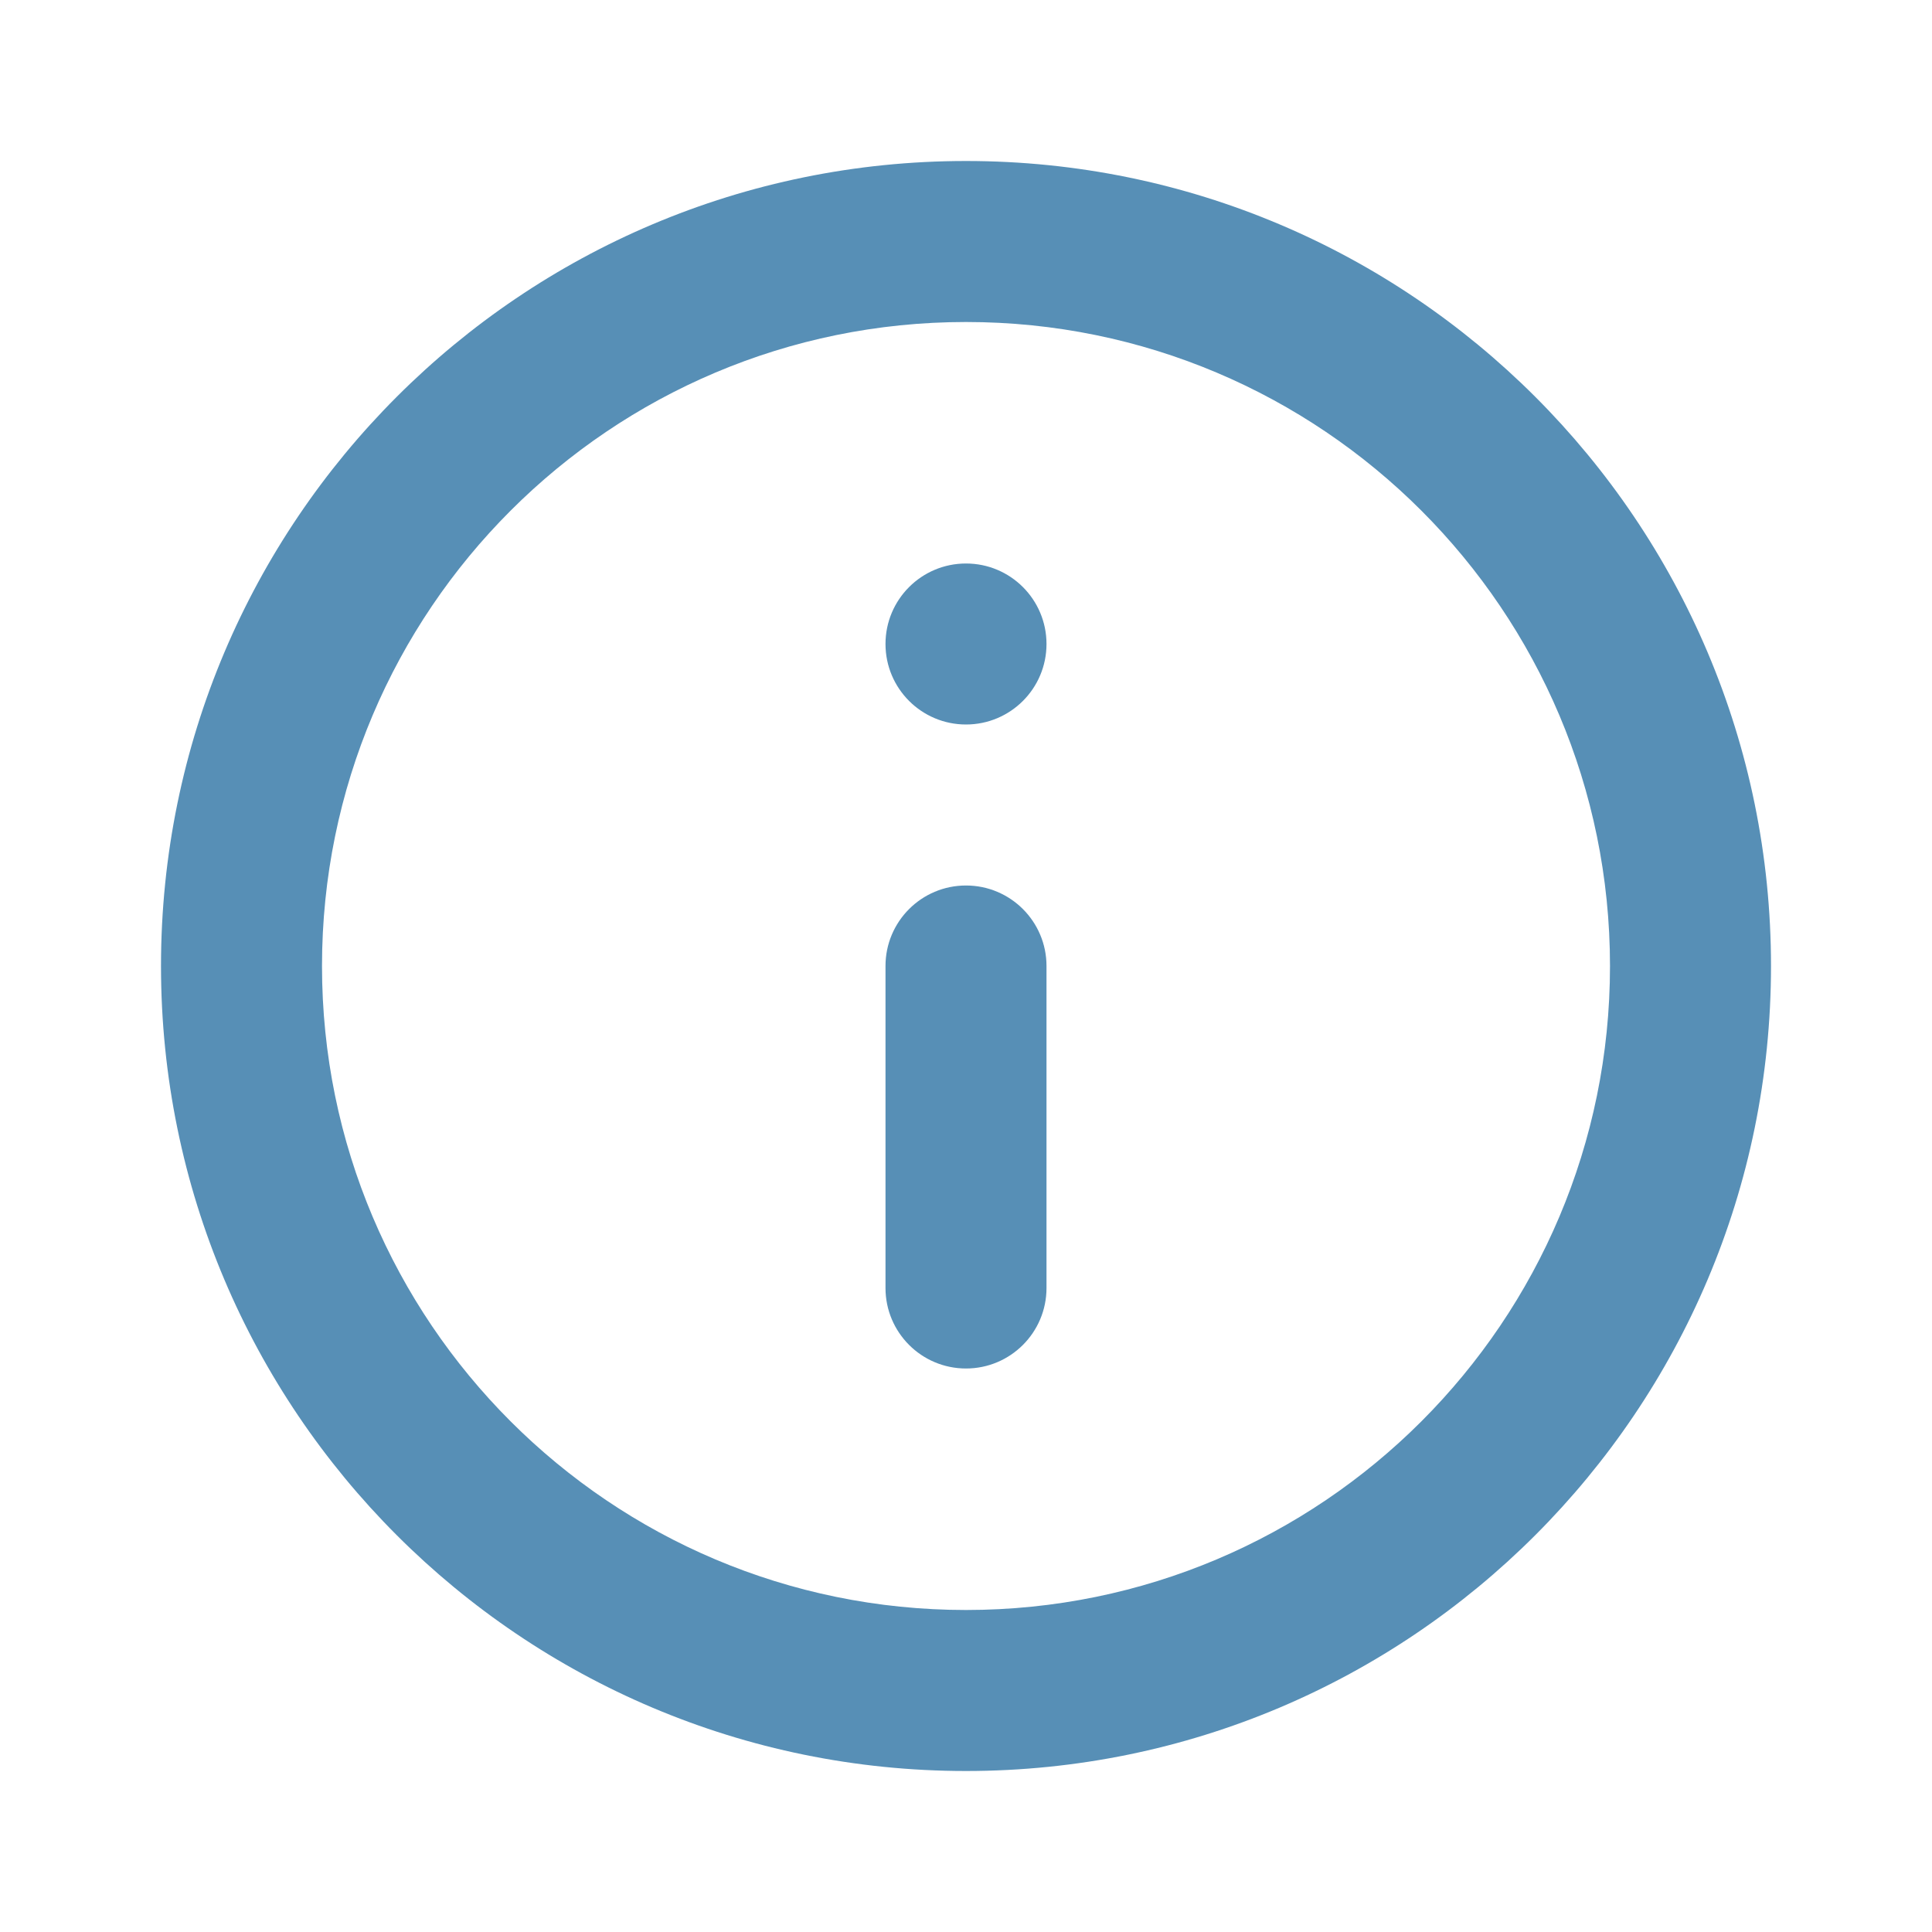
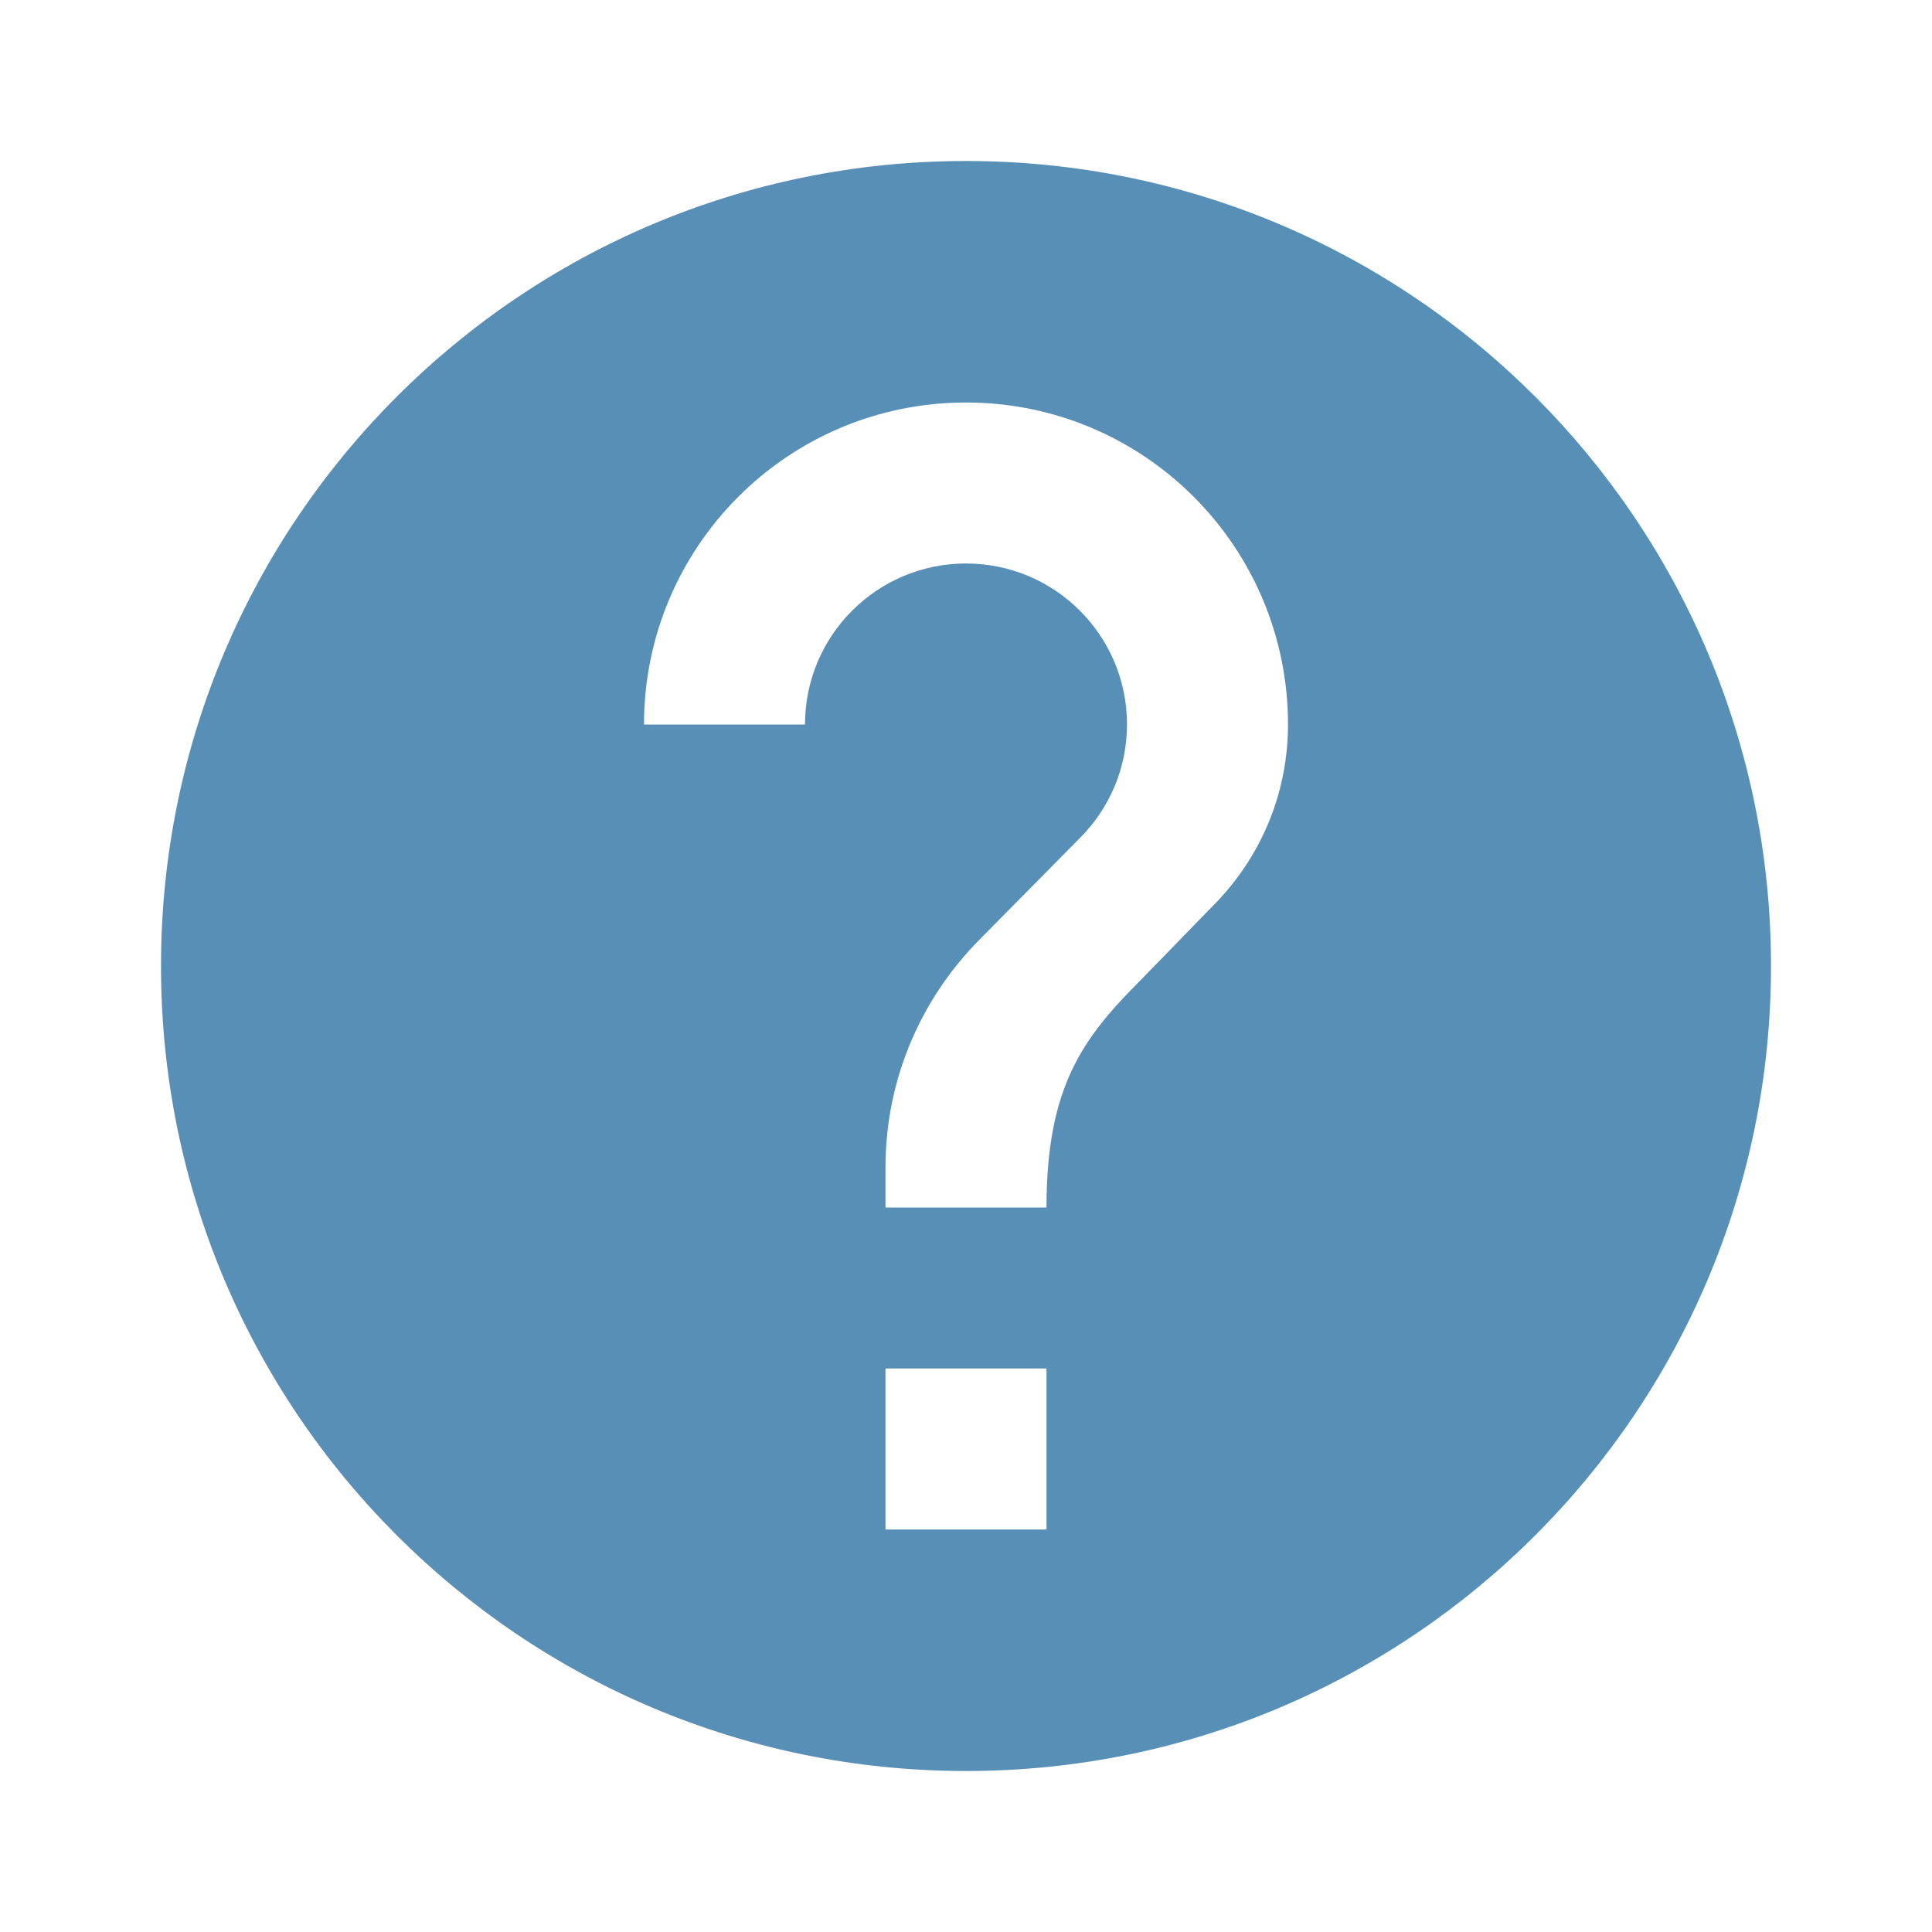
- <svg xmlns="http://www.w3.org/2000/svg" height="24" viewBox="0 0 24 24" width="24" fill="rgb(87,143,182)">
-   <path class="heroicon-ui" d="M12 22a10 10 0 1 1 0-20 10 10 0 0 1 0 20zm0-2a8 8 0 1 0 0-16 8 8 0 0 0 0 16zm0-9a1 1 0 0 1 1 1v4a1 1 0 0 1-2 0v-4a1 1 0 0 1 1-1zm0-4a1 1 0 1 1 0 2 1 1 0 0 1 0-2z" />
+ <svg xmlns="http://www.w3.org/2000/svg" height="48" viewBox="0 0 48 48" width="48" fill="rgb(87,143,182)">
+   <path d="M0 0h48v48H0z" fill="none" />
+   <path d="M24 4C12.95 4 4 12.95 4 24s8.95 20 20 20 20-8.95 20-20S35.05 4 24 4zm2 34h-4v-4h4v4zm4.13-15.49l-1.79 1.84C26.9 25.79 26 27 26 30h-4v-1c0-2.21.9-4.21 2.34-5.66l2.49-2.52C27.55 20.1 28 19.1 28 18c0-2.21-1.79-4-4-4s-4 1.79-4 4h-4c0-4.42 3.58-8 8-8s8 3.58 8 8c0 1.76-.71 3.35-1.87 4.51z" />
</svg>
